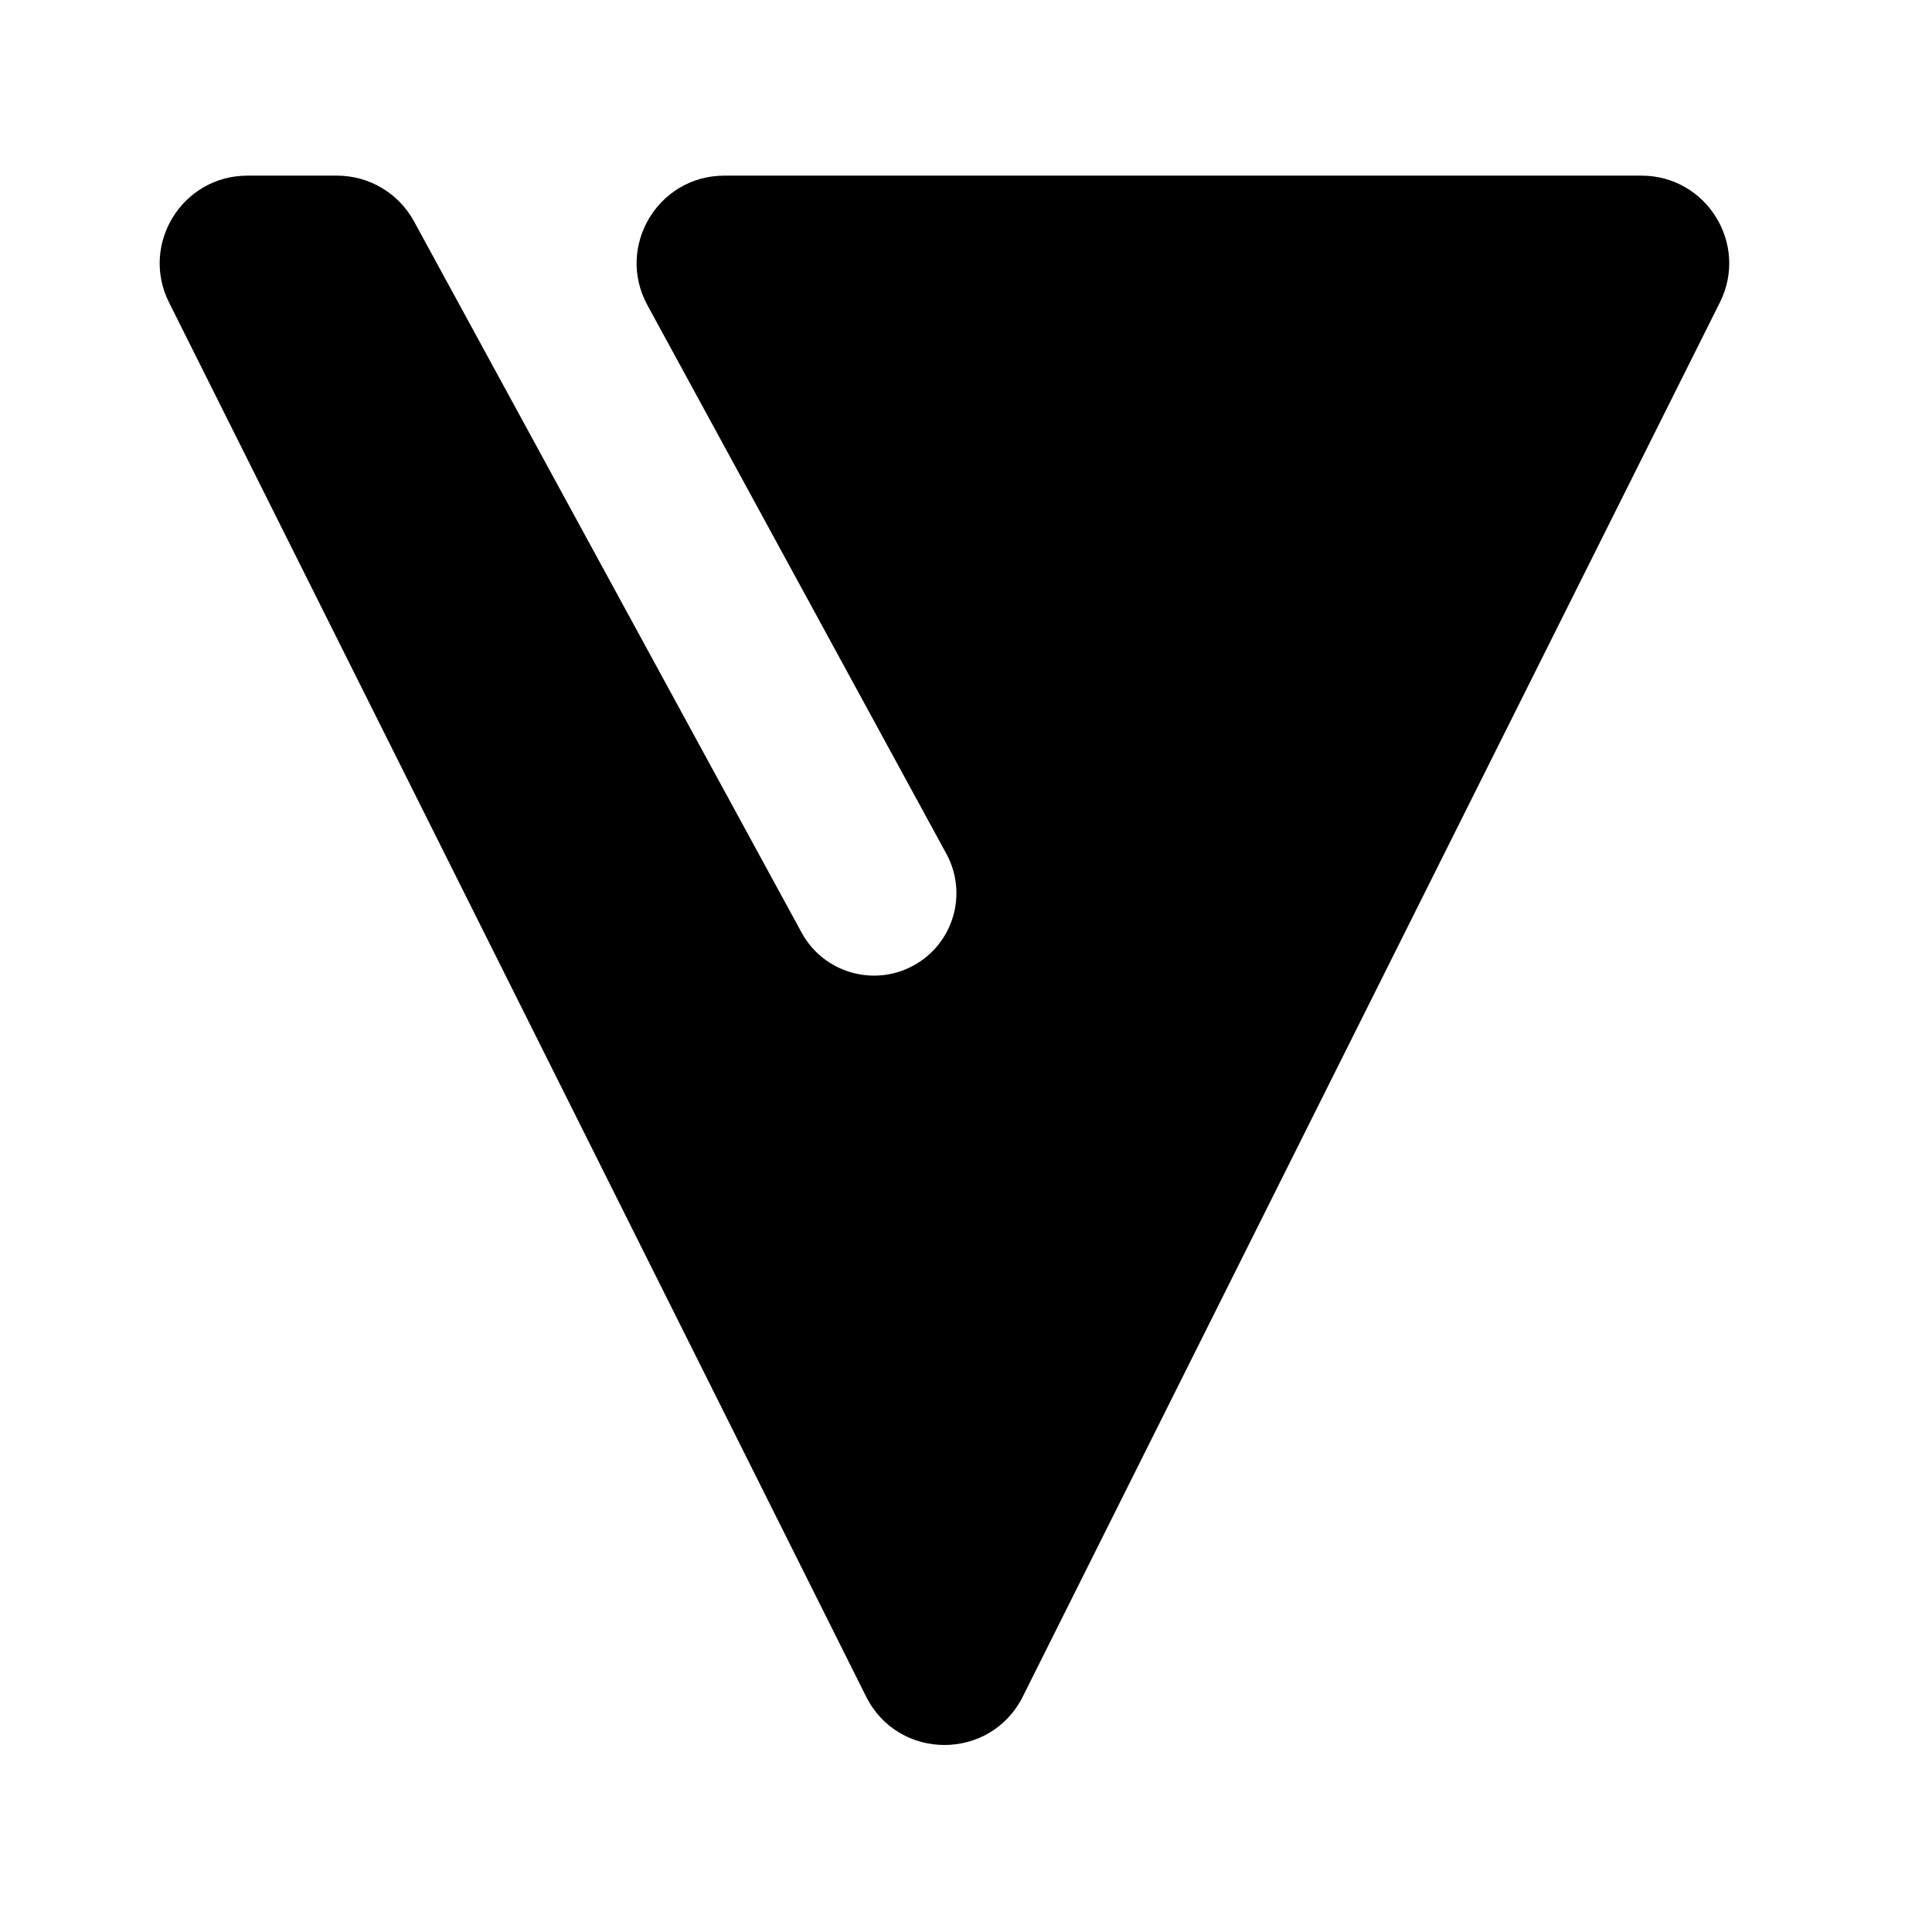
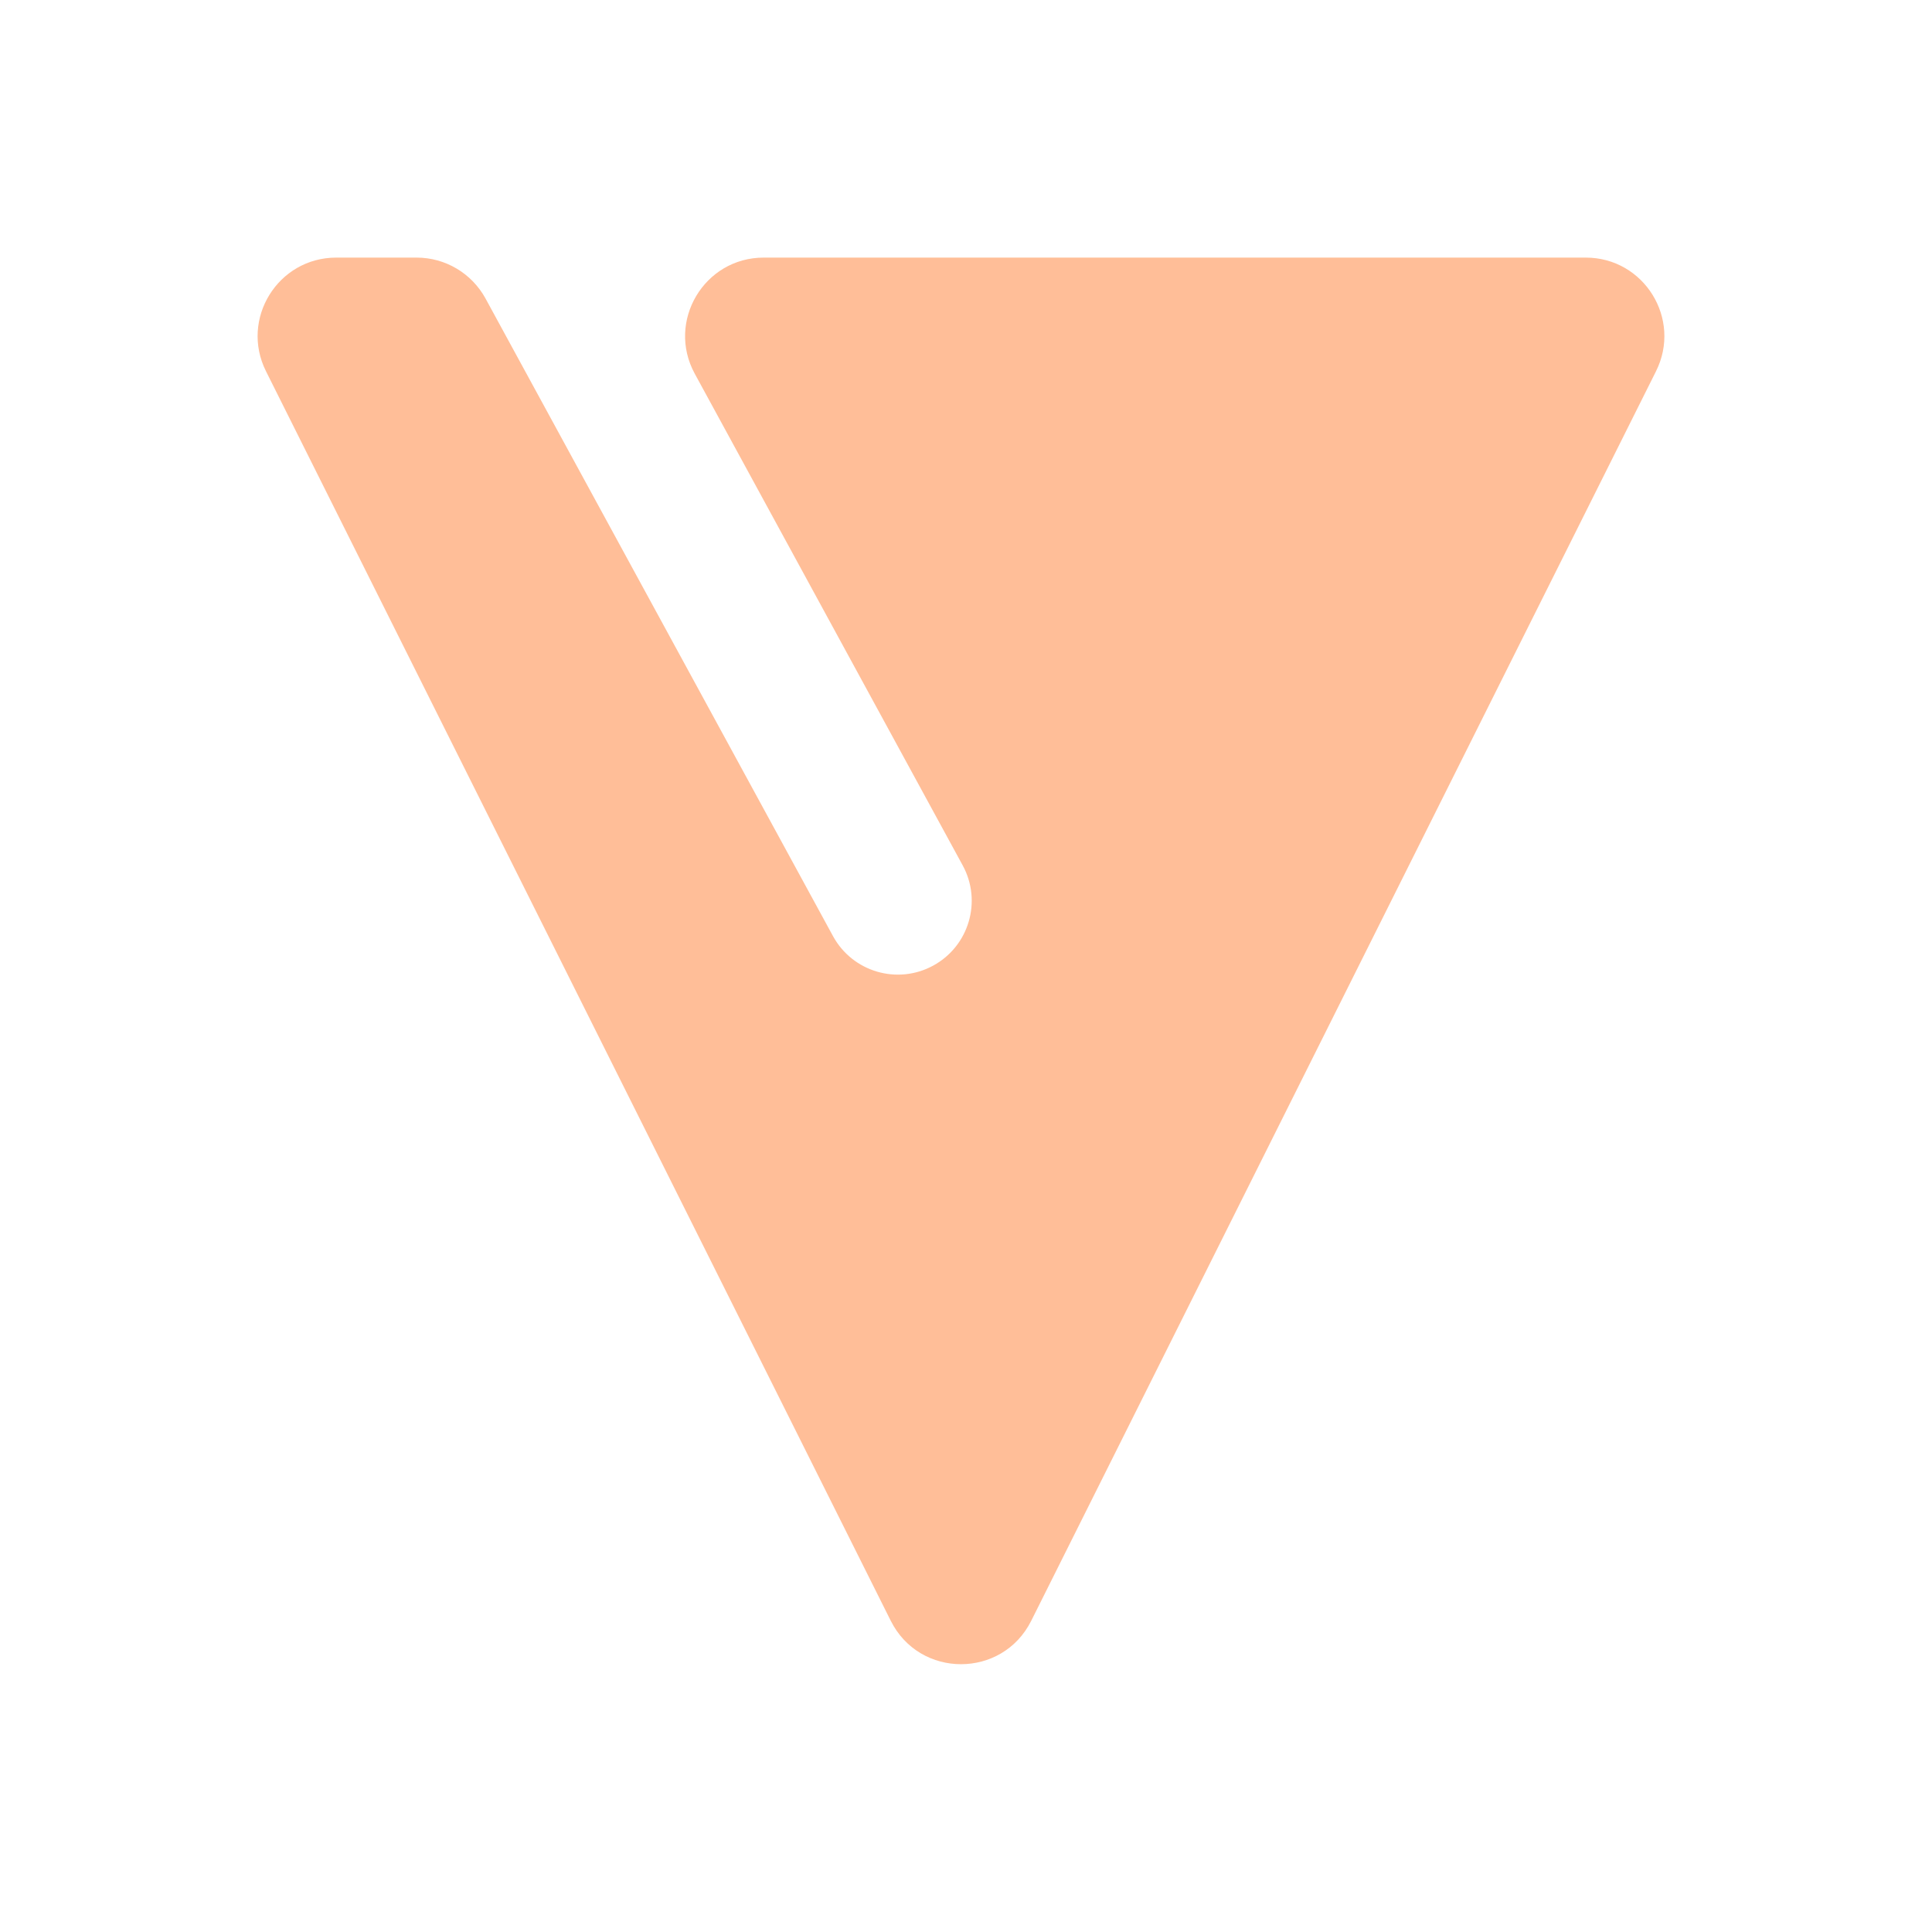
- <svg xmlns="http://www.w3.org/2000/svg" width="121" height="121" viewBox="0 0 121 121" fill="none">
-   <path d="M21.11 11C23.119 11 24.967 12.098 25.928 13.862L50.206 58.411C51.57 60.913 54.705 61.837 57.208 60.473C59.711 59.109 60.634 55.974 59.27 53.471L40.547 19.113C38.554 15.457 41.2 11 45.364 11H102.806C106.885 11 109.539 15.293 107.715 18.942L64.058 106.254C62.036 110.298 56.265 110.298 54.243 106.254L10.586 18.942C8.762 15.293 11.416 11 15.495 11H21.11Z" fill="black" />
+ <svg xmlns="http://www.w3.org/2000/svg" width="30" height="30" viewBox="0 0 30 30">
+   <path fill="#ffbe98" transform="translate(4 4) scale(0.01466667)" d="M168.336 0c30.434 0 58.434 16.64 73 43.363L609.18 718.344c20.668 37.918 68.164 51.91 106.09 31.246s51.914-68.164 31.246-106.086L462.828 122.926C432.637 67.523 472.734 0 535.824 0h870.332c61.805 0 102.008 65.05 74.371 120.328L819.06 1443.25c-30.641 61.266-118.067 61.266-148.707 0L8.883 120.328C-18.754 65.05 21.449 0 83.25 0h85.086Z" />
</svg>
